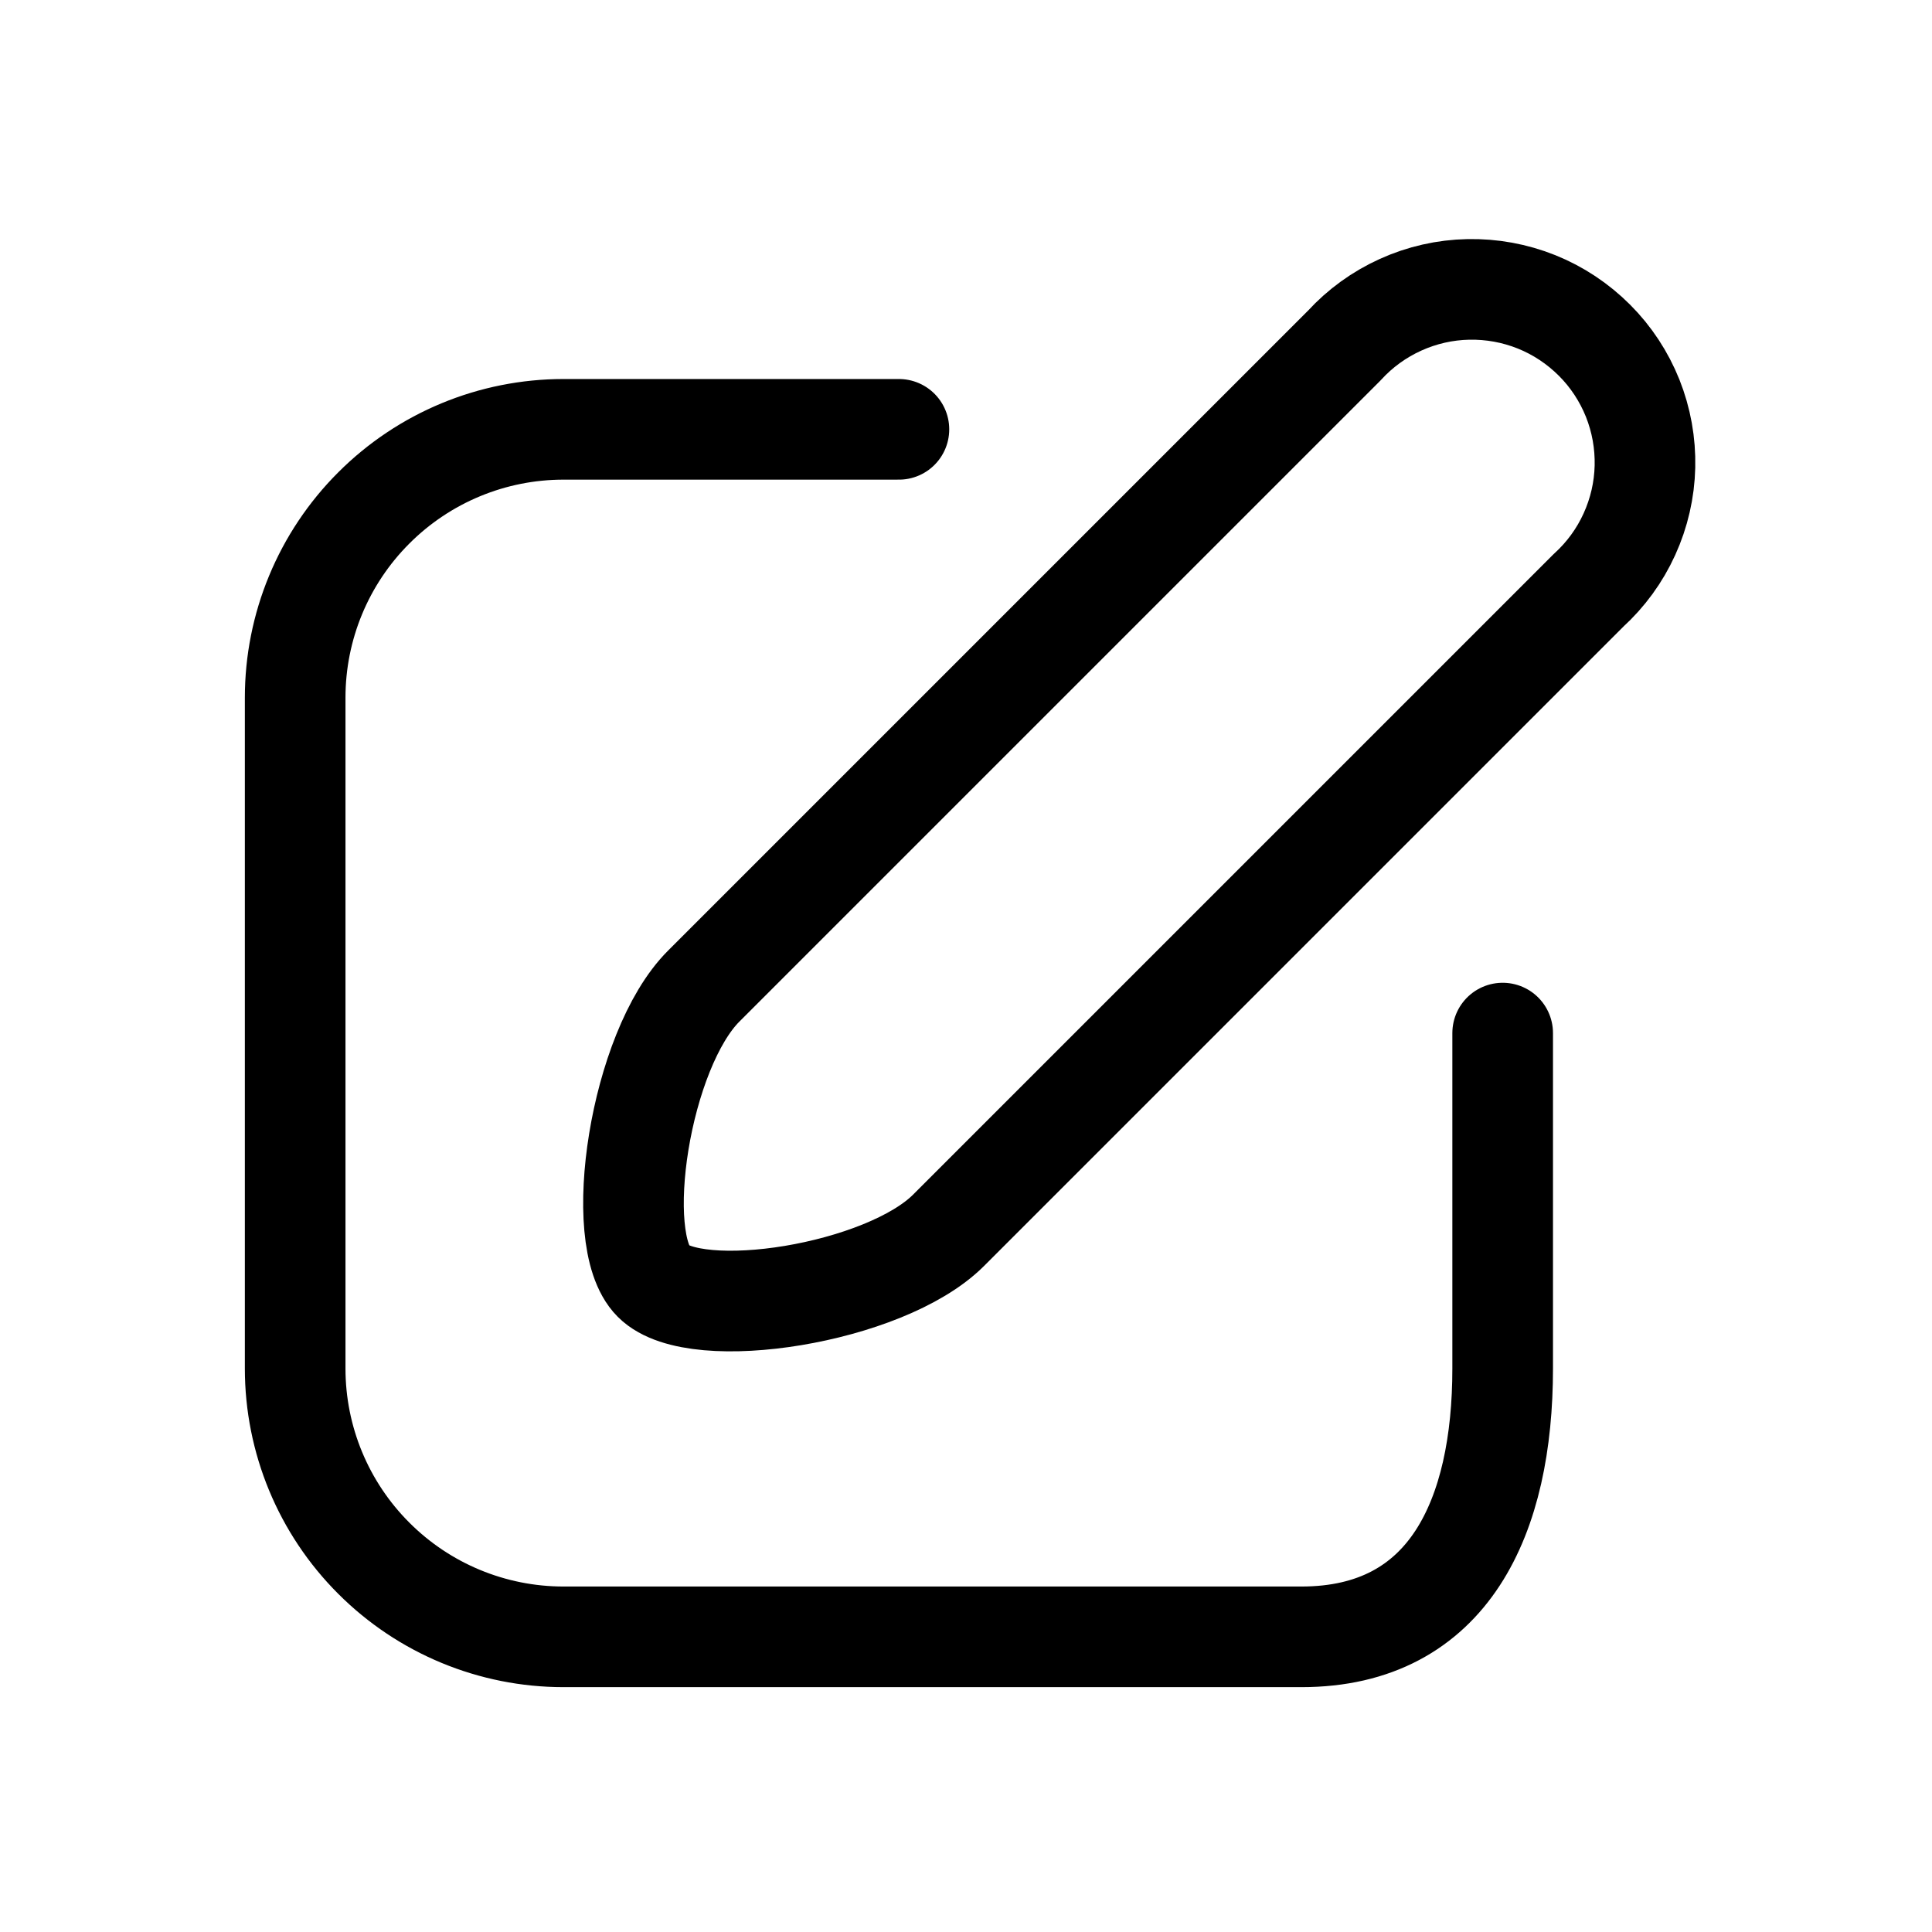
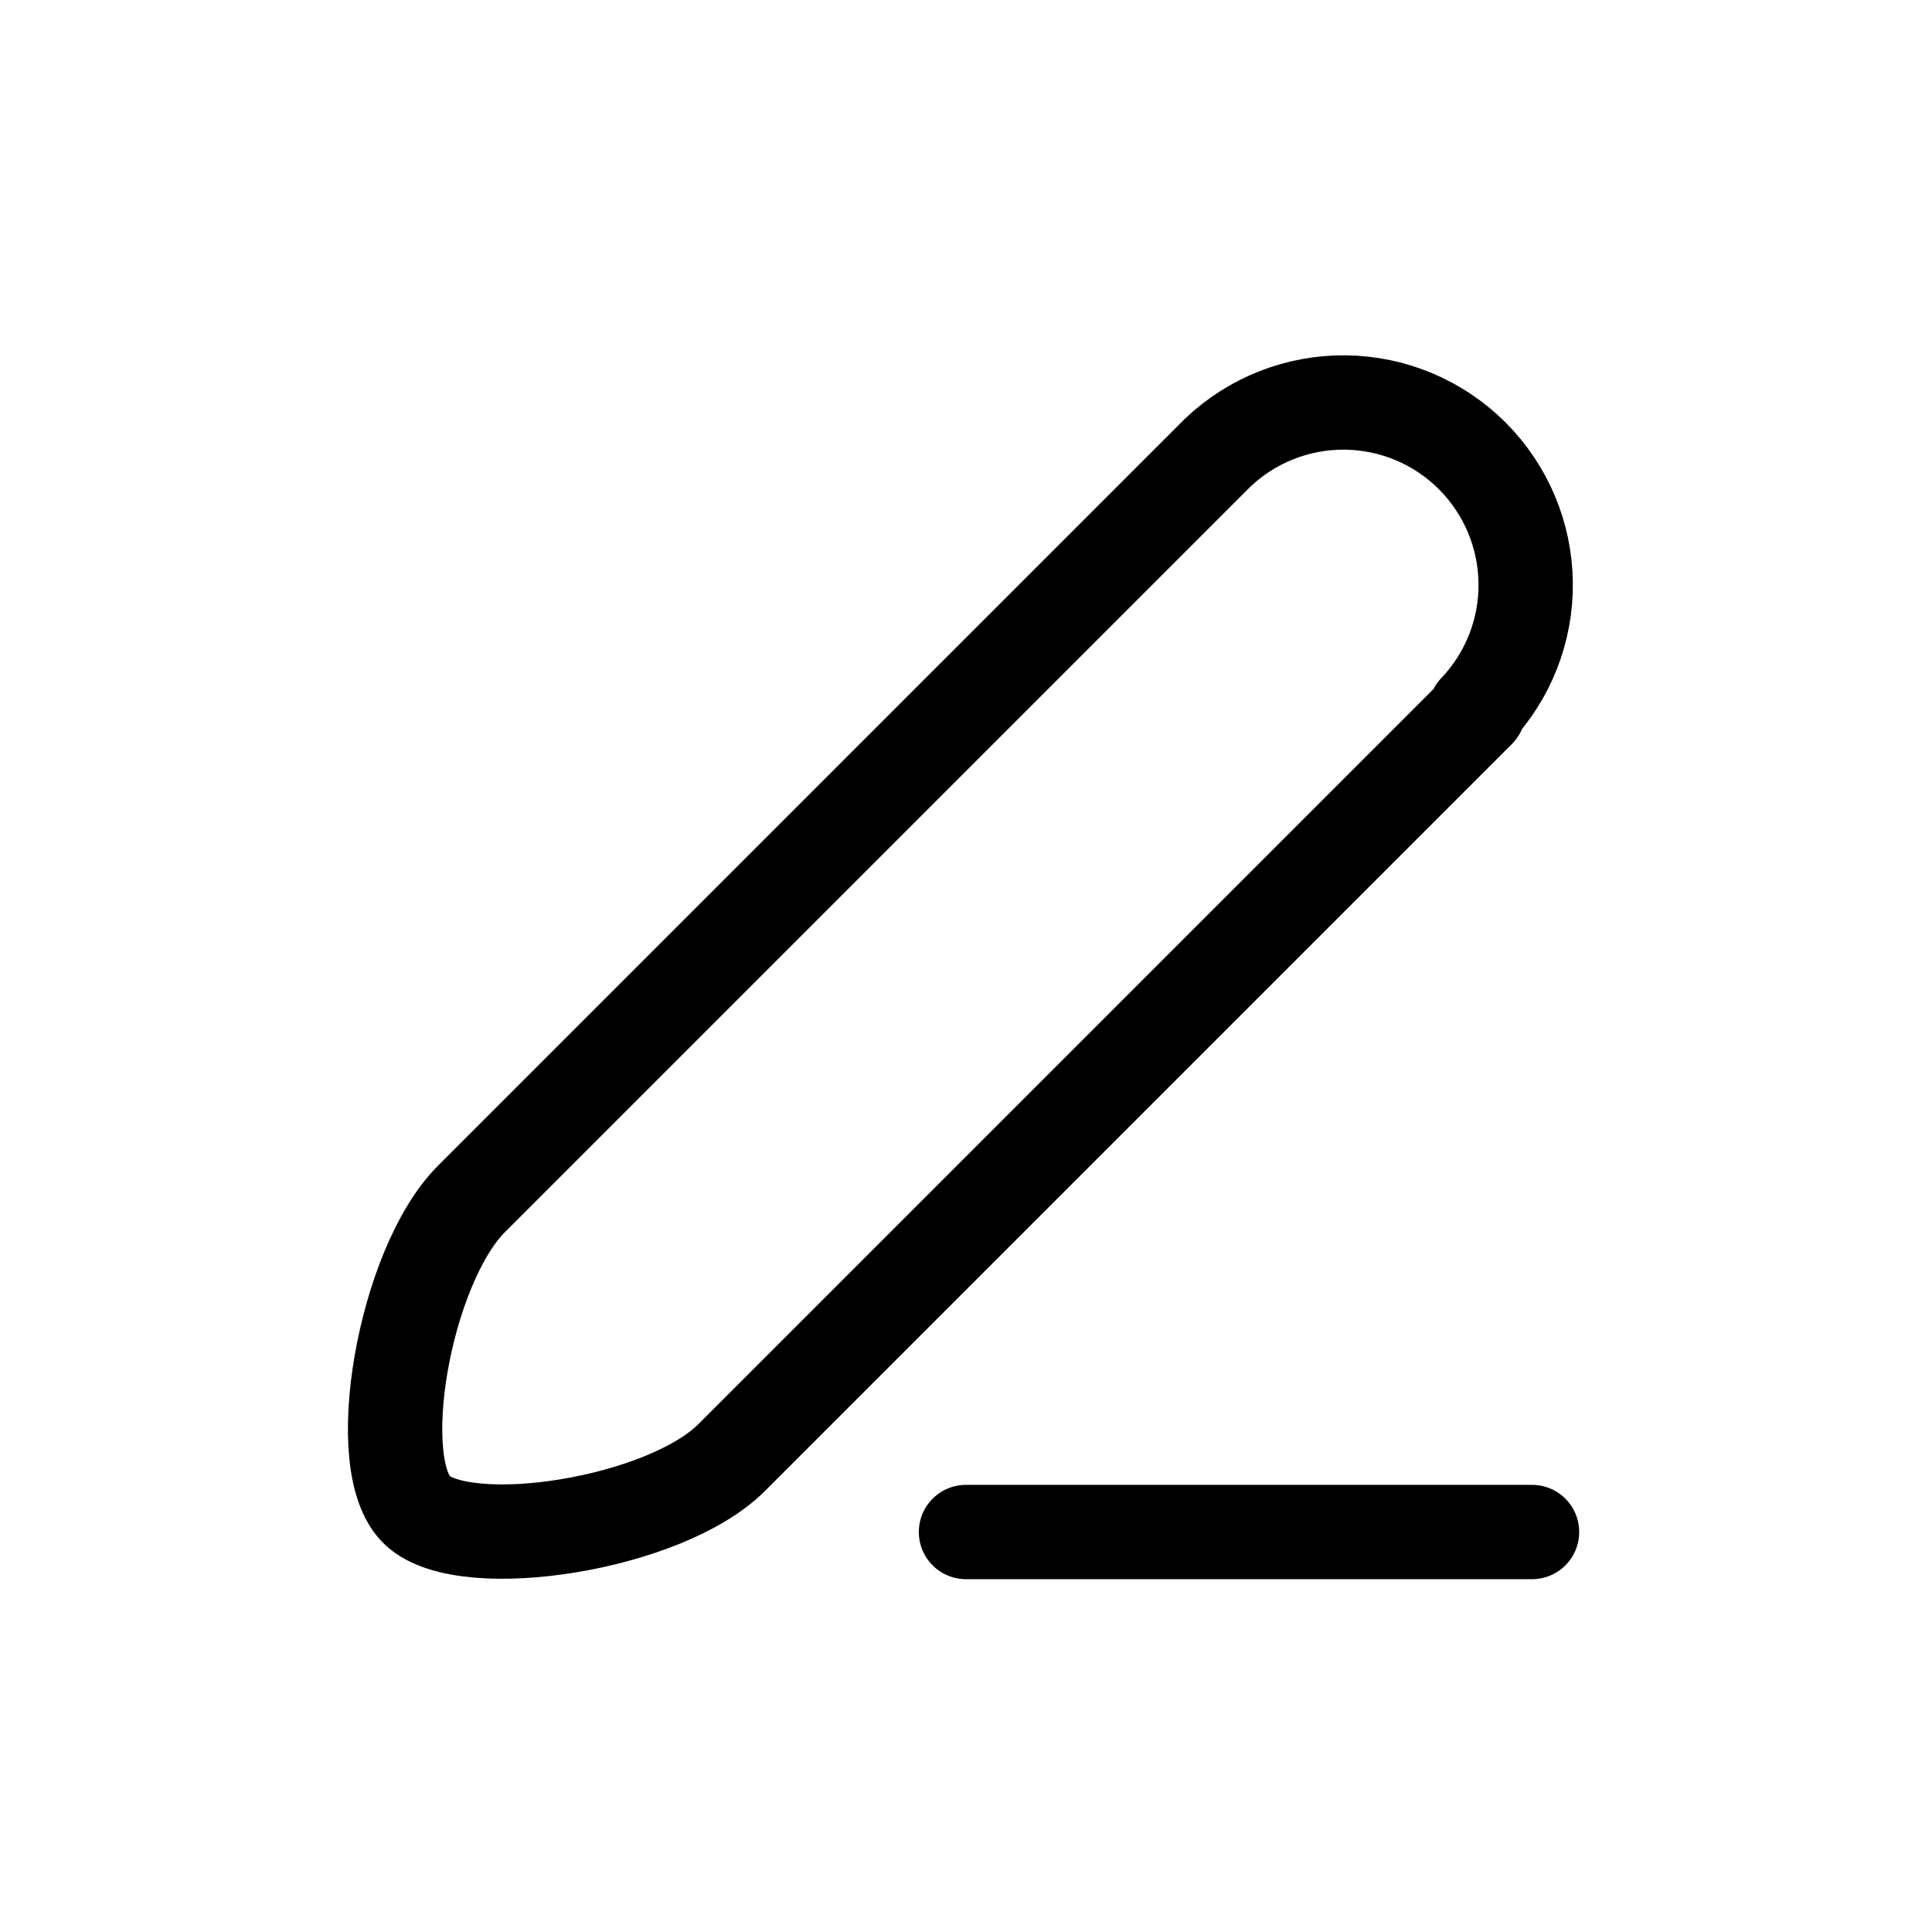
- <svg xmlns="http://www.w3.org/2000/svg" width="199px" height="199px" viewBox="-2.4 -2.4 28.80 28.80" fill="none">
+ <svg xmlns="http://www.w3.org/2000/svg" width="800px" height="800px" viewBox="-3.36 -3.36 30.72 30.72" fill="none">
  <g id="SVGRepo_bgCarrier" stroke-width="0" />
  <g id="SVGRepo_tracerCarrier" stroke-linecap="round" stroke-linejoin="round" />
  <g id="SVGRepo_iconCarrier">
-     <path d="M21.28 6.4L11.74 15.94C10.79 16.89 7.97 17.33 7.34 16.7C6.71 16.07 7.14 13.25 8.09 12.3L17.64 2.75C17.875 2.493 18.16 2.287 18.478 2.143C18.796 1.999 19.139 1.921 19.488 1.914C19.836 1.907 20.182 1.97 20.506 2.1C20.829 2.23 21.122 2.425 21.369 2.672C21.615 2.918 21.808 3.212 21.938 3.536C22.067 3.86 22.129 4.206 22.121 4.555C22.113 4.903 22.034 5.246 21.889 5.564C21.745 5.881 21.538 6.165 21.28 6.4V6.4Z" stroke="#000000" stroke-width="1.5" stroke-linecap="round" stroke-linejoin="round" />
-     <path d="M11 4H6C4.939 4 3.922 4.421 3.172 5.172C2.421 5.922 2 6.939 2 8V18C2 19.061 2.421 20.078 3.172 20.828C3.922 21.579 4.939 22 6 22H17C19.21 22 20 20.2 20 18V13" stroke="#000000" stroke-width="1.5" stroke-linecap="round" stroke-linejoin="round" />
+     <path d="M20.15 7.94L8.28 19.81C7.22 20.88 4.05 21.37 3.28 20.66C2.51 19.95 3.07 16.78 4.13 15.71L16 3.84C16.548 3.318 17.278 3.031 18.035 3.04C18.792 3.049 19.515 3.354 20.05 3.889C20.585 4.425 20.89 5.148 20.899 5.905C20.909 6.661 20.622 7.392 20.1 7.94H20.15Z" stroke="#000000" stroke-width="1.5" stroke-linecap="round" stroke-linejoin="round" />
+     <path d="M21 21H12" stroke="#000000" stroke-width="1.5" stroke-linecap="round" stroke-linejoin="round" />
  </g>
</svg>
